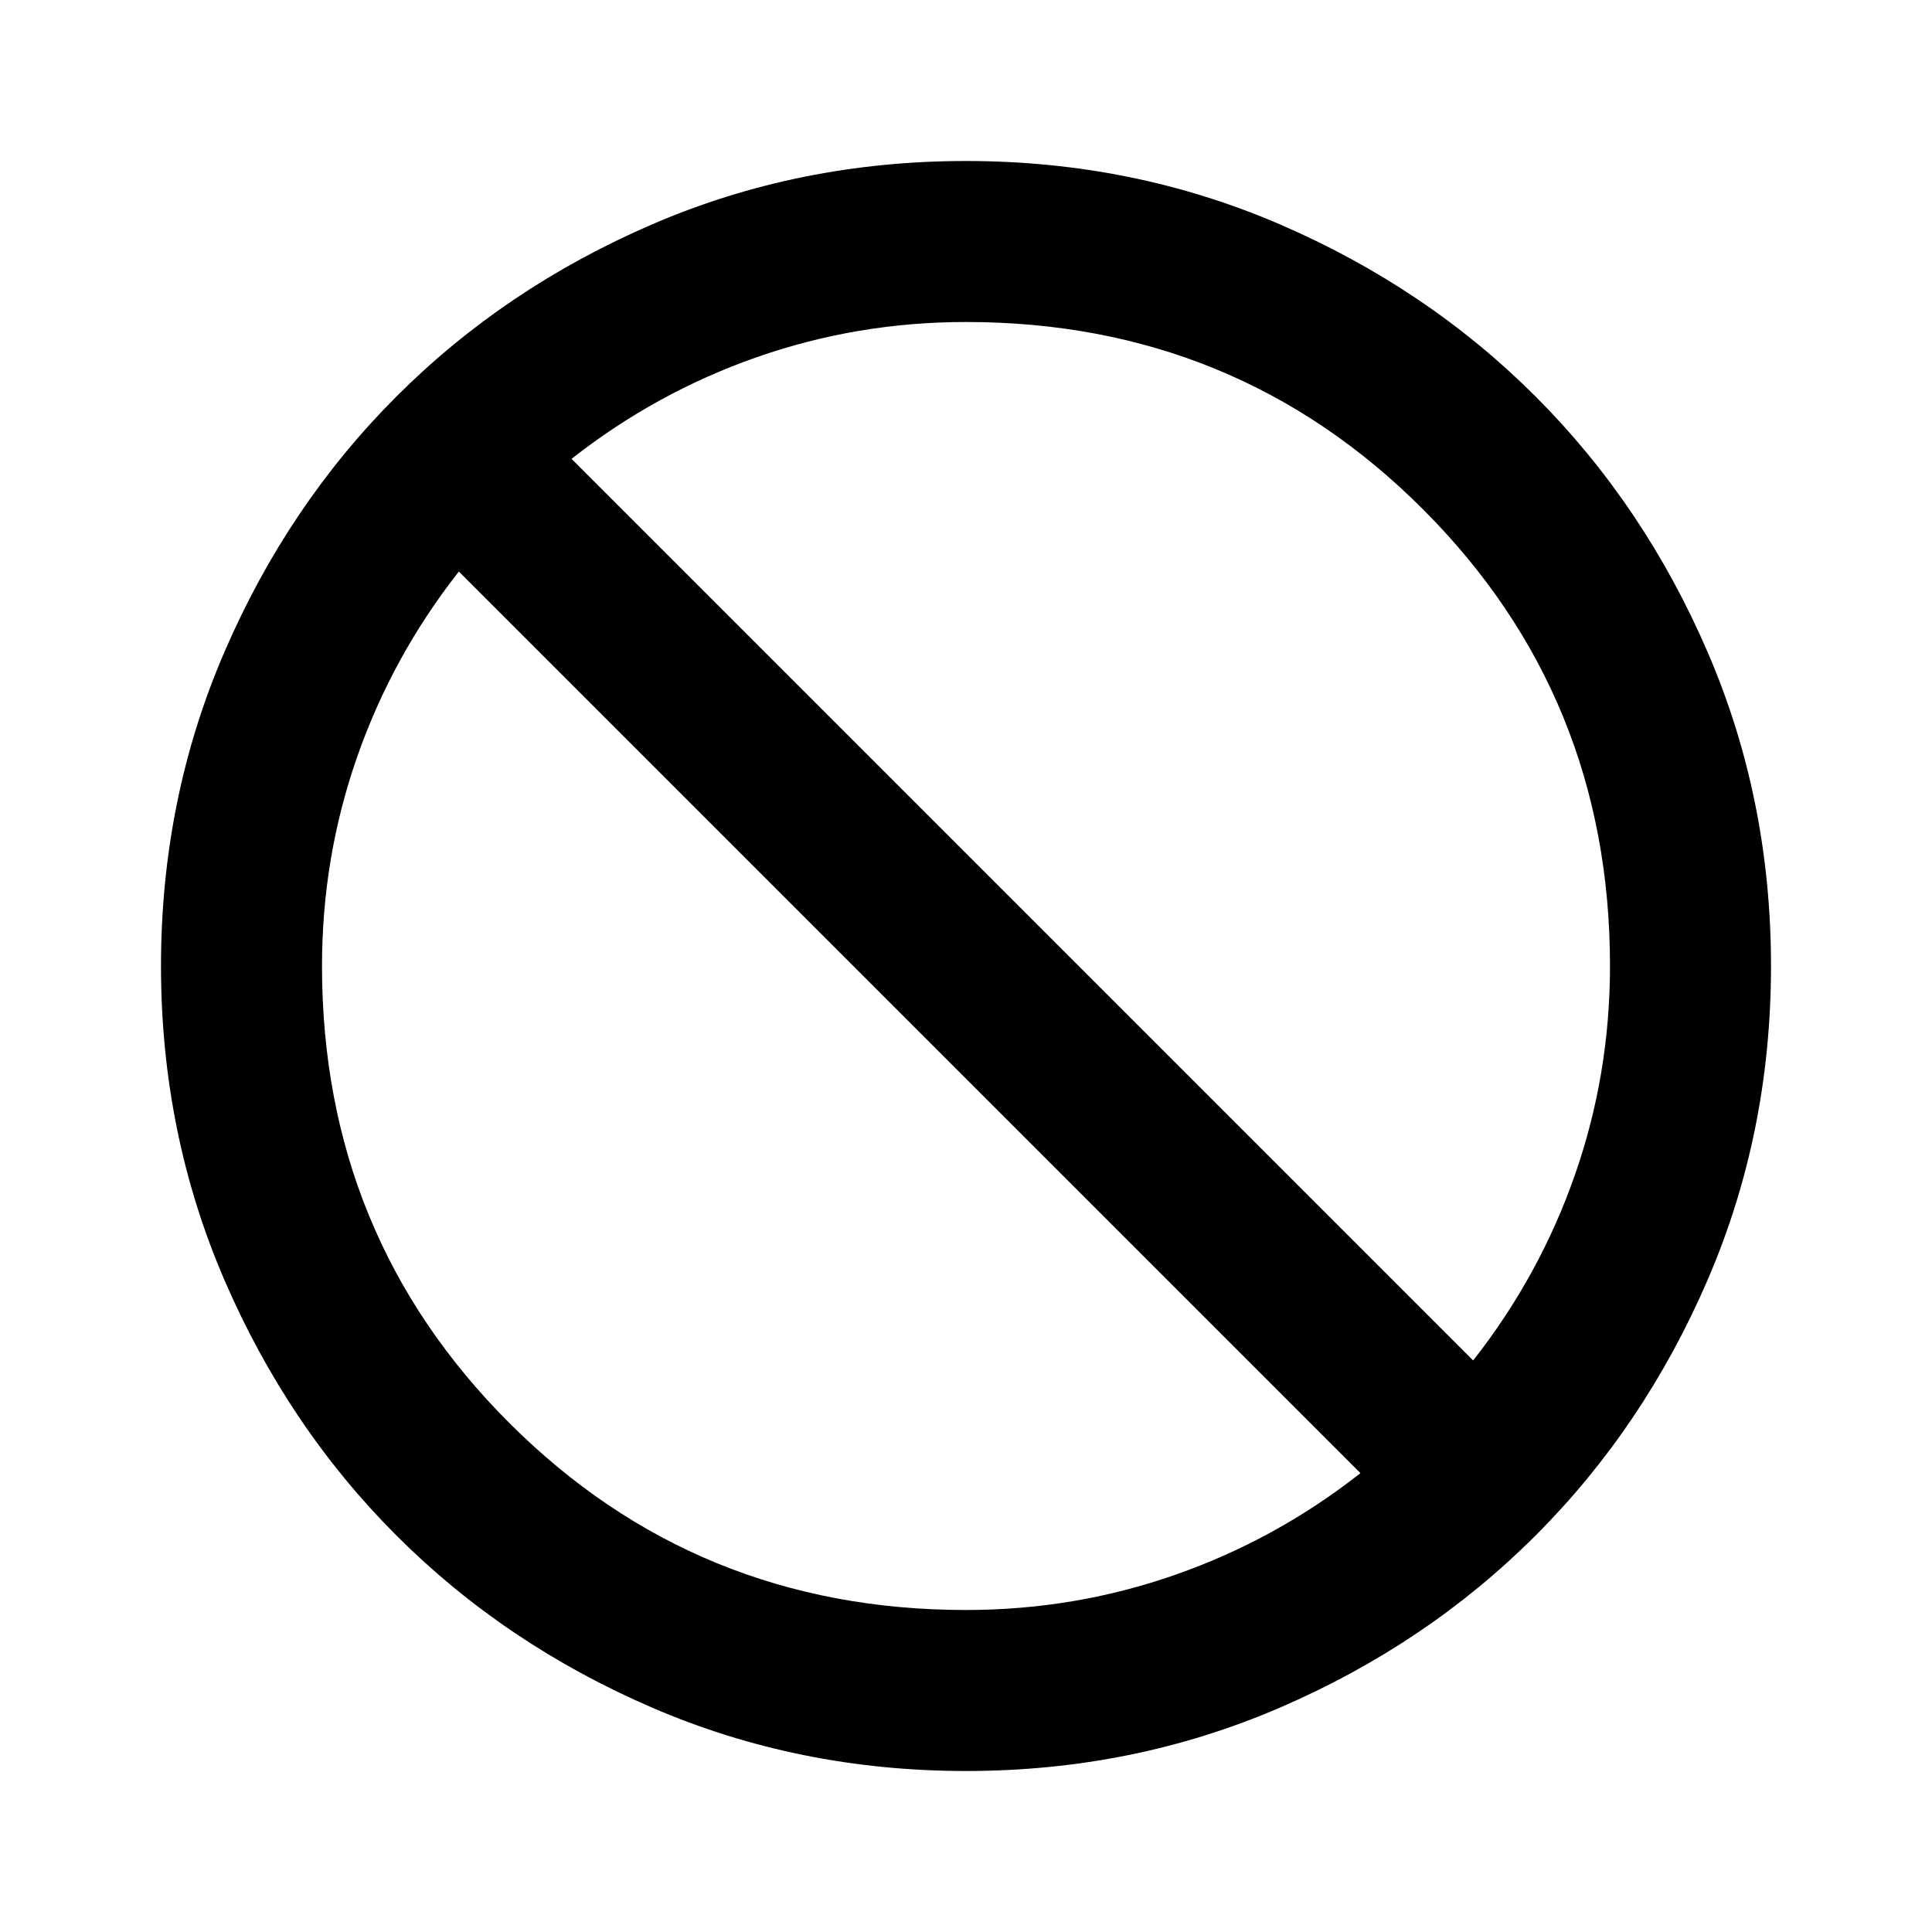
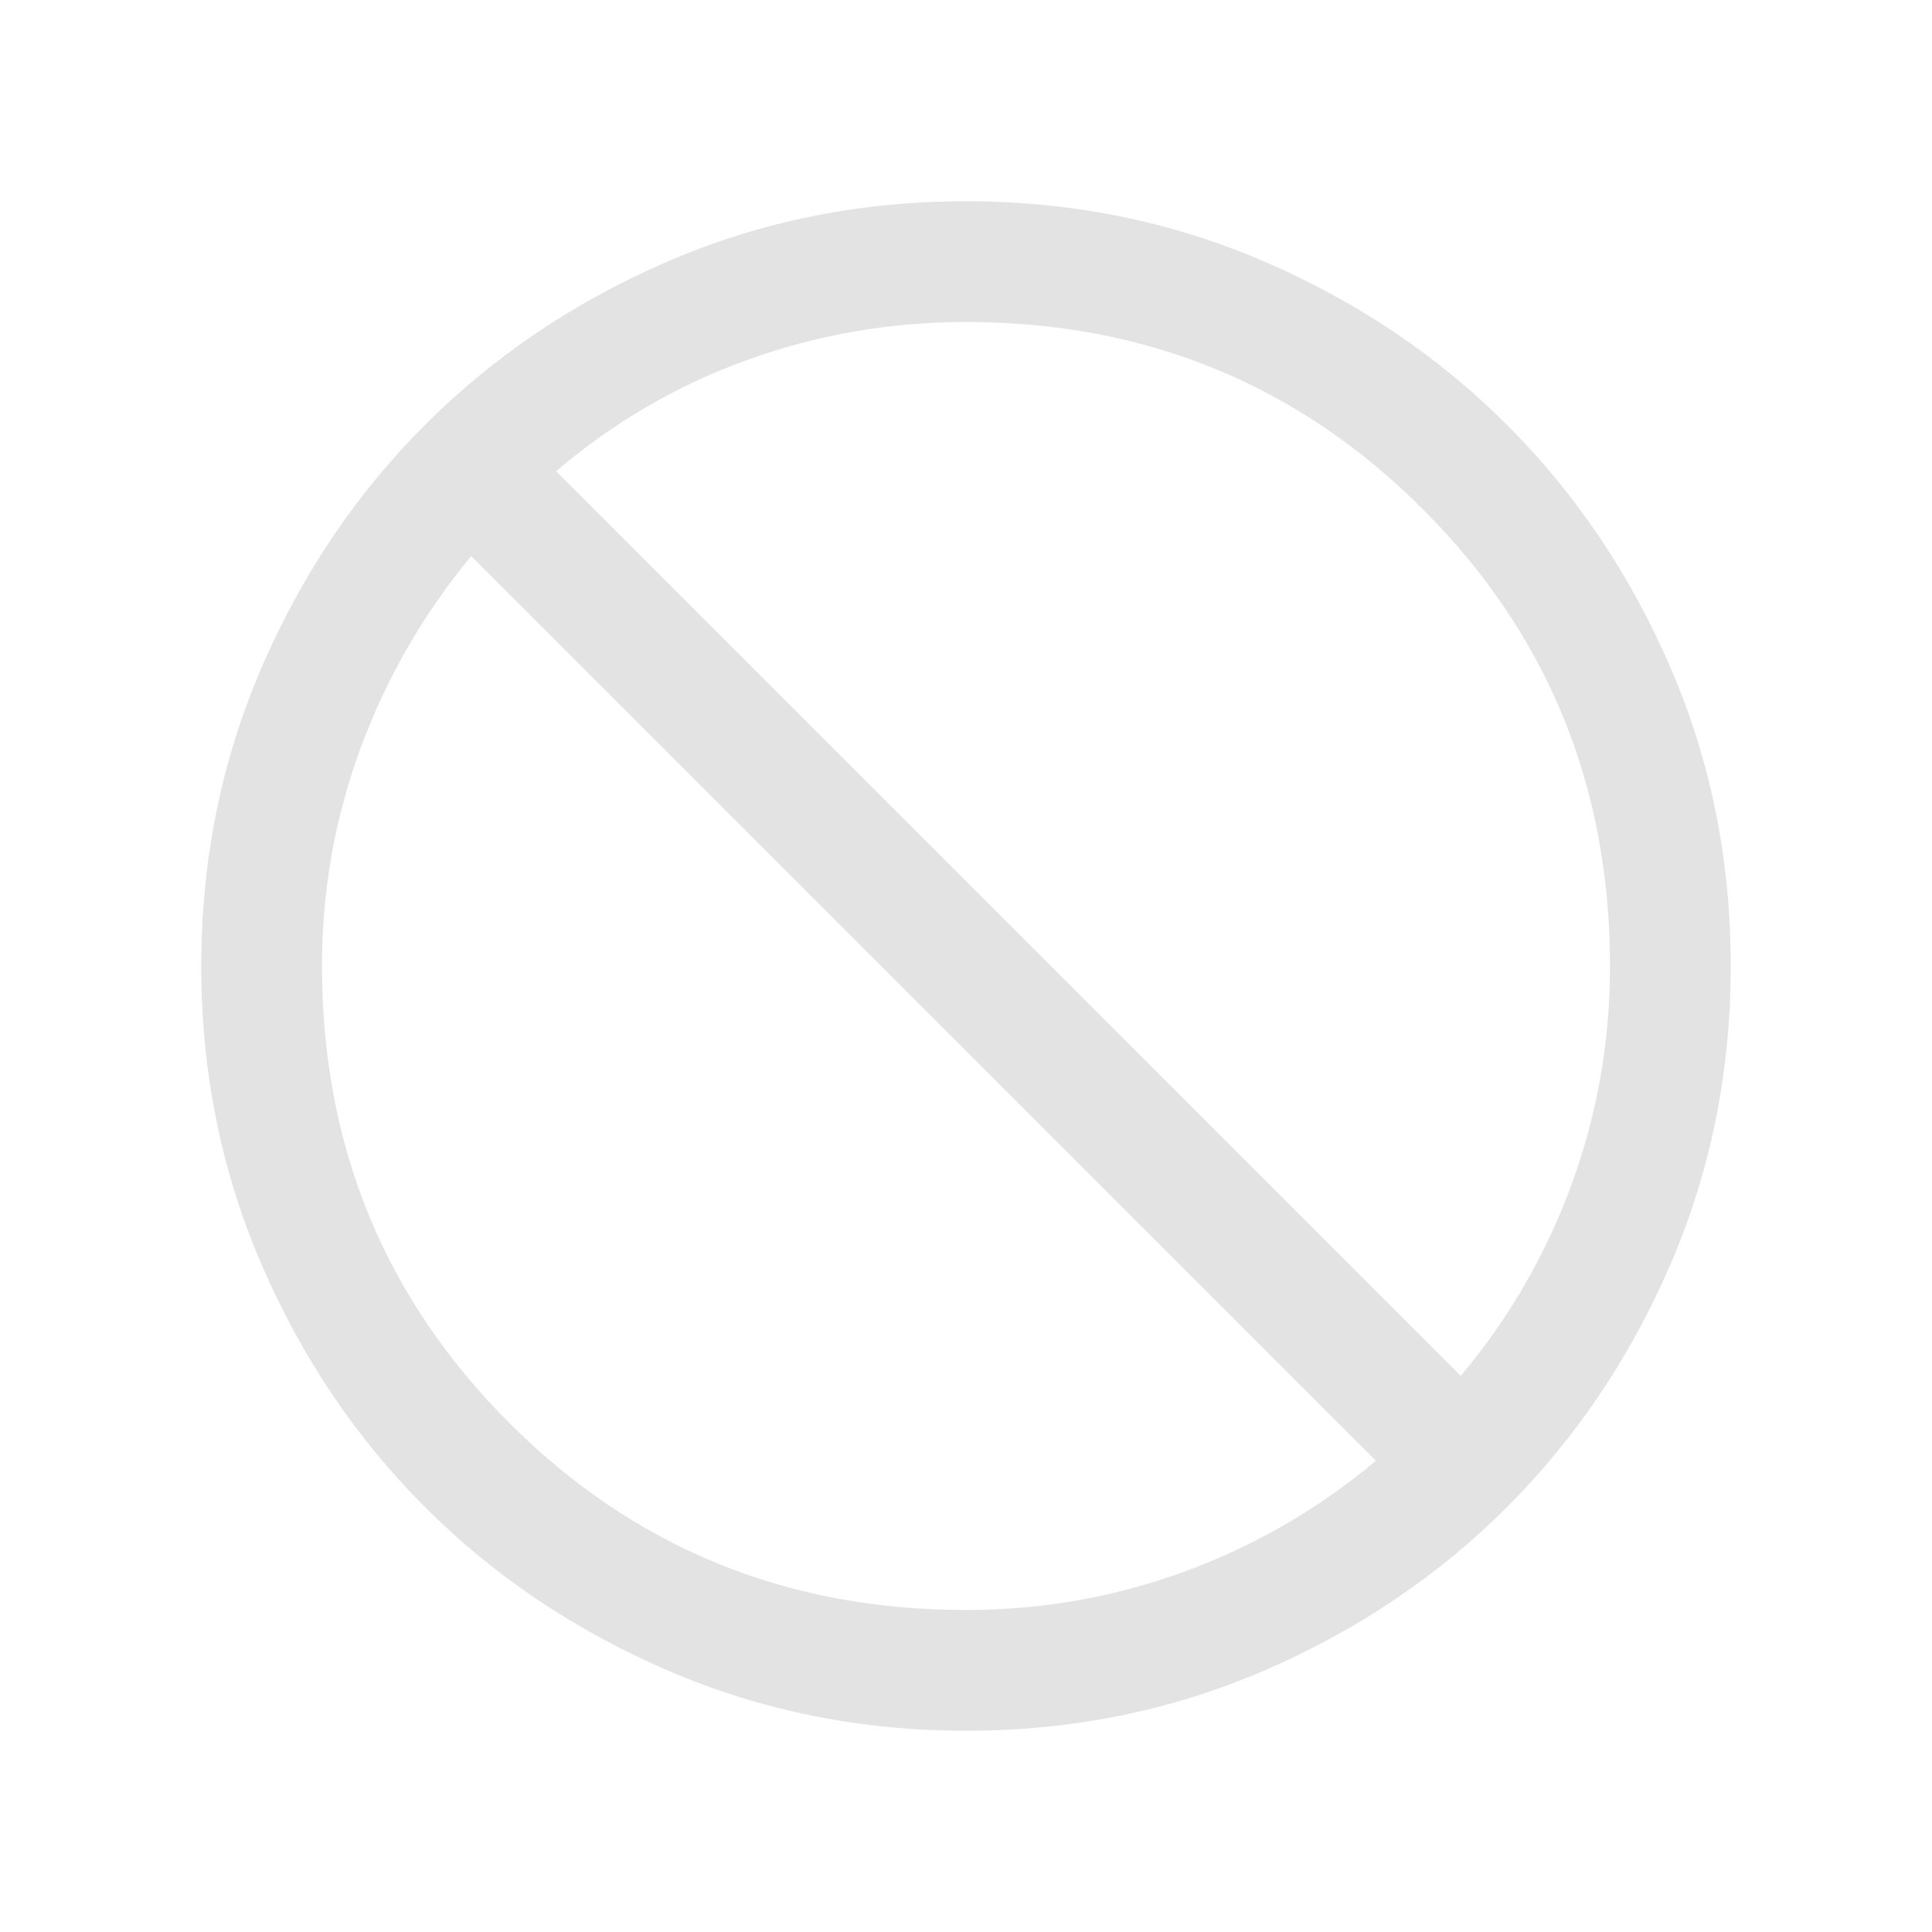
- <svg xmlns="http://www.w3.org/2000/svg" height="24" viewBox="0 -960 960 960" width="24">
-   <path d="M480-80q-83 0-156-31.5T197-197q-54-54-85.5-127T80-480q0-83 31.5-156T197-763q54-54 127-85.5T480-880q83 0 156 31.5T763-763q54 54 85.5 127T880-480q0 83-31.5 156T763-197q-54 54-127 85.5T480-80Zm0-80q54 0 104-17.5t92-50.5L228-676q-33 42-50.5 92T160-480q0 134 93 227t227 93Zm252-124q33-42 50.5-92T800-480q0-134-93-227t-227-93q-54 0-104 17.5T284-732l448 448ZM480-480Z" />
+ <svg xmlns="http://www.w3.org/2000/svg" height="24px" viewBox="0 -960 960 960" width="24px" fill="#e3e3e3">
+   <path d="M331.86-129.92q-69.37-29.92-120.68-81.21-51.31-51.29-81.25-120.63Q100-401.1 100-479.93q0-78.84 29.92-148.21t81.21-120.68q51.29-51.31 120.63-81.25Q401.1-860 479.93-860q78.84 0 148.21 29.92t120.68 81.21q51.31 51.29 81.25 120.63Q860-558.9 860-480.07q0 78.84-29.92 148.21t-81.21 120.68q-51.29 51.31-120.63 81.25Q558.9-100 480.07-100q-78.84 0-148.21-29.92ZM480-160q56.29 0 108.42-19.04 52.12-19.04 95.27-55.11L234.15-683.69q-35.69 43.15-54.92 95.27Q160-536.29 160-480q0 134 93 227t227 93Zm245.85-116.31q36.07-43.15 55.11-95.27Q800-423.71 800-480q0-134-93-227t-227-93q-56.43 0-108.68 18.85-52.24 18.84-95.01 55.3l449.54 449.54ZM480-480Z" />
</svg>
